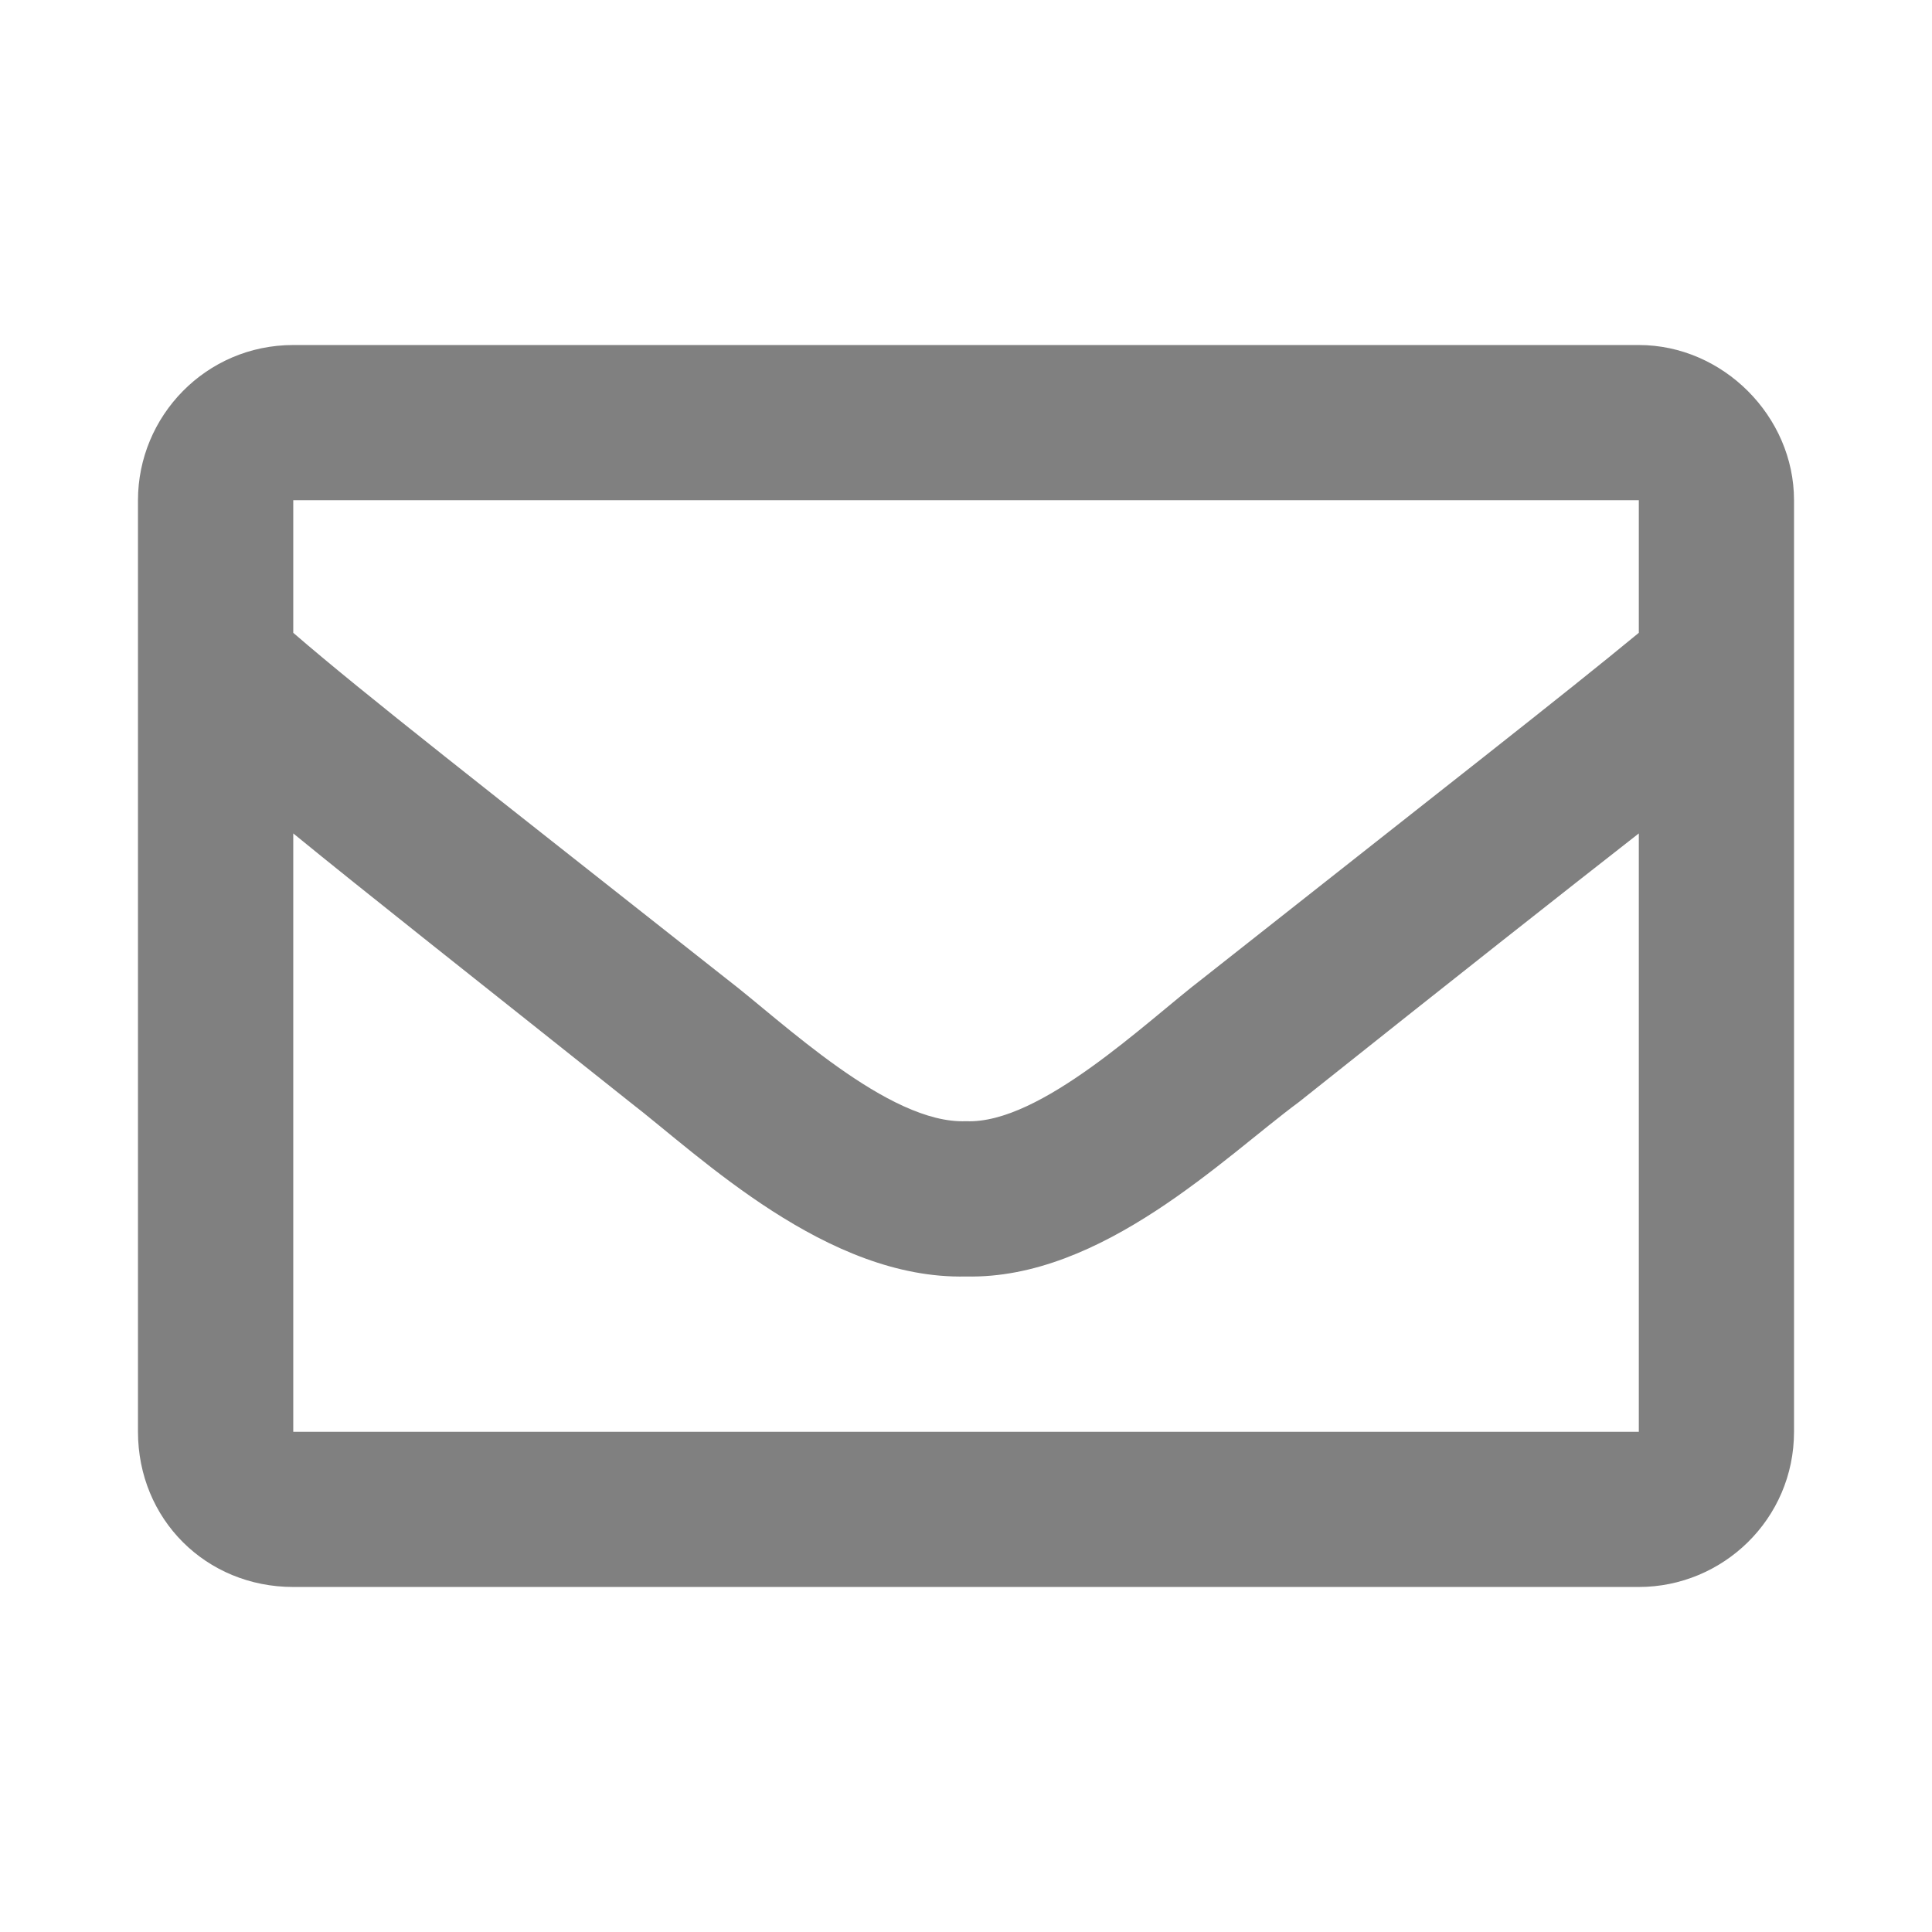
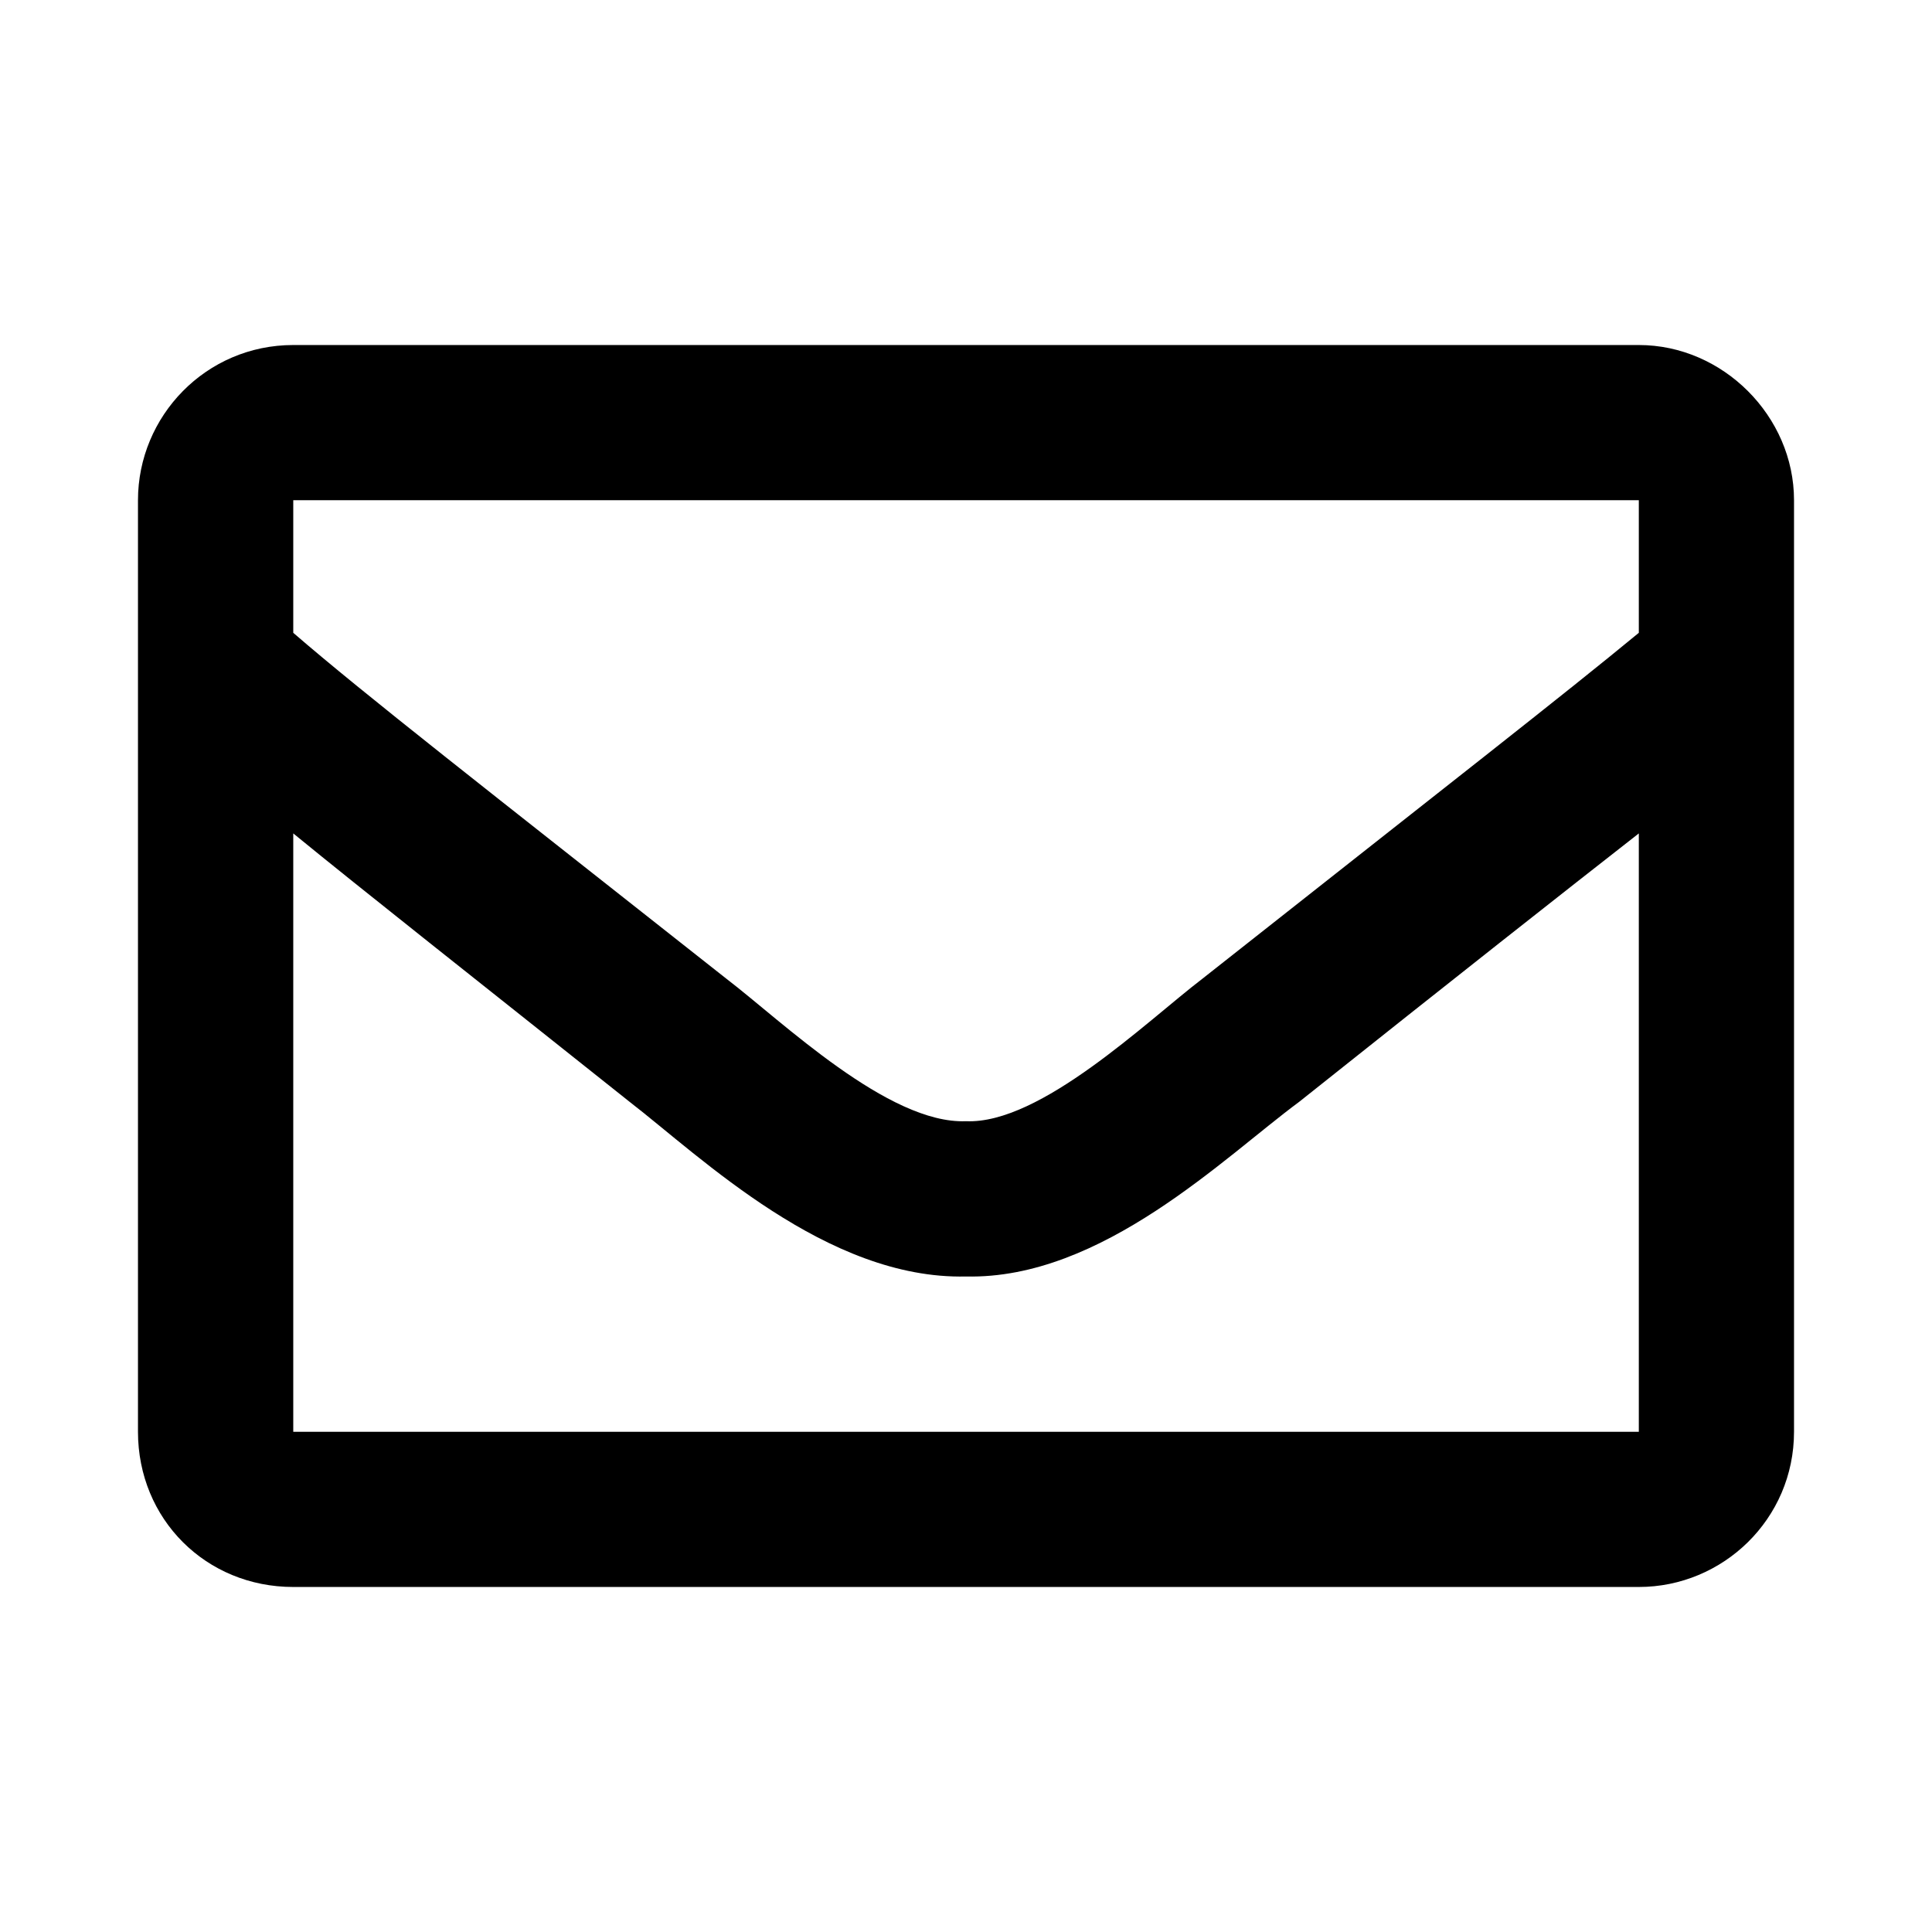
<svg xmlns="http://www.w3.org/2000/svg" width="24" height="24" viewBox="0 0 24 24" fill="none">
-   <path d="M20.358 4.286H3.643C2.558 4.286 1.714 5.17 1.714 6.214V17.786C1.714 18.871 2.558 19.714 3.643 19.714H20.358C21.402 19.714 22.286 18.871 22.286 17.786V6.214C22.286 5.17 21.402 4.286 20.358 4.286ZM20.358 6.214V7.861C19.433 8.625 17.987 9.75 14.933 12.161C14.25 12.683 12.924 13.969 12 13.928C11.036 13.967 9.71 12.683 9.027 12.161C5.973 9.75 4.527 8.625 3.643 7.861V6.214L20.358 6.214ZM3.643 17.786V10.353C4.527 11.076 5.853 12.12 7.822 13.688C8.705 14.37 10.273 15.898 12 15.857C13.688 15.896 15.214 14.37 16.138 13.688C18.107 12.12 19.433 11.076 20.358 10.353V17.786H3.643Z" fill="#808080" />
+   <path d="M20.358 4.286H3.643C2.558 4.286 1.714 5.17 1.714 6.214V17.786C1.714 18.871 2.558 19.714 3.643 19.714H20.358C21.402 19.714 22.286 18.871 22.286 17.786V6.214C22.286 5.17 21.402 4.286 20.358 4.286ZM20.358 6.214V7.861C19.433 8.625 17.987 9.75 14.933 12.161C14.25 12.683 12.924 13.969 12 13.928C11.036 13.967 9.71 12.683 9.027 12.161C5.973 9.75 4.527 8.625 3.643 7.861V6.214L20.358 6.214ZM3.643 17.786V10.353C4.527 11.076 5.853 12.12 7.822 13.688C8.705 14.37 10.273 15.898 12 15.857C13.688 15.896 15.214 14.37 16.138 13.688C18.107 12.12 19.433 11.076 20.358 10.353V17.786H3.643Z" fill="#000000" />
</svg>
